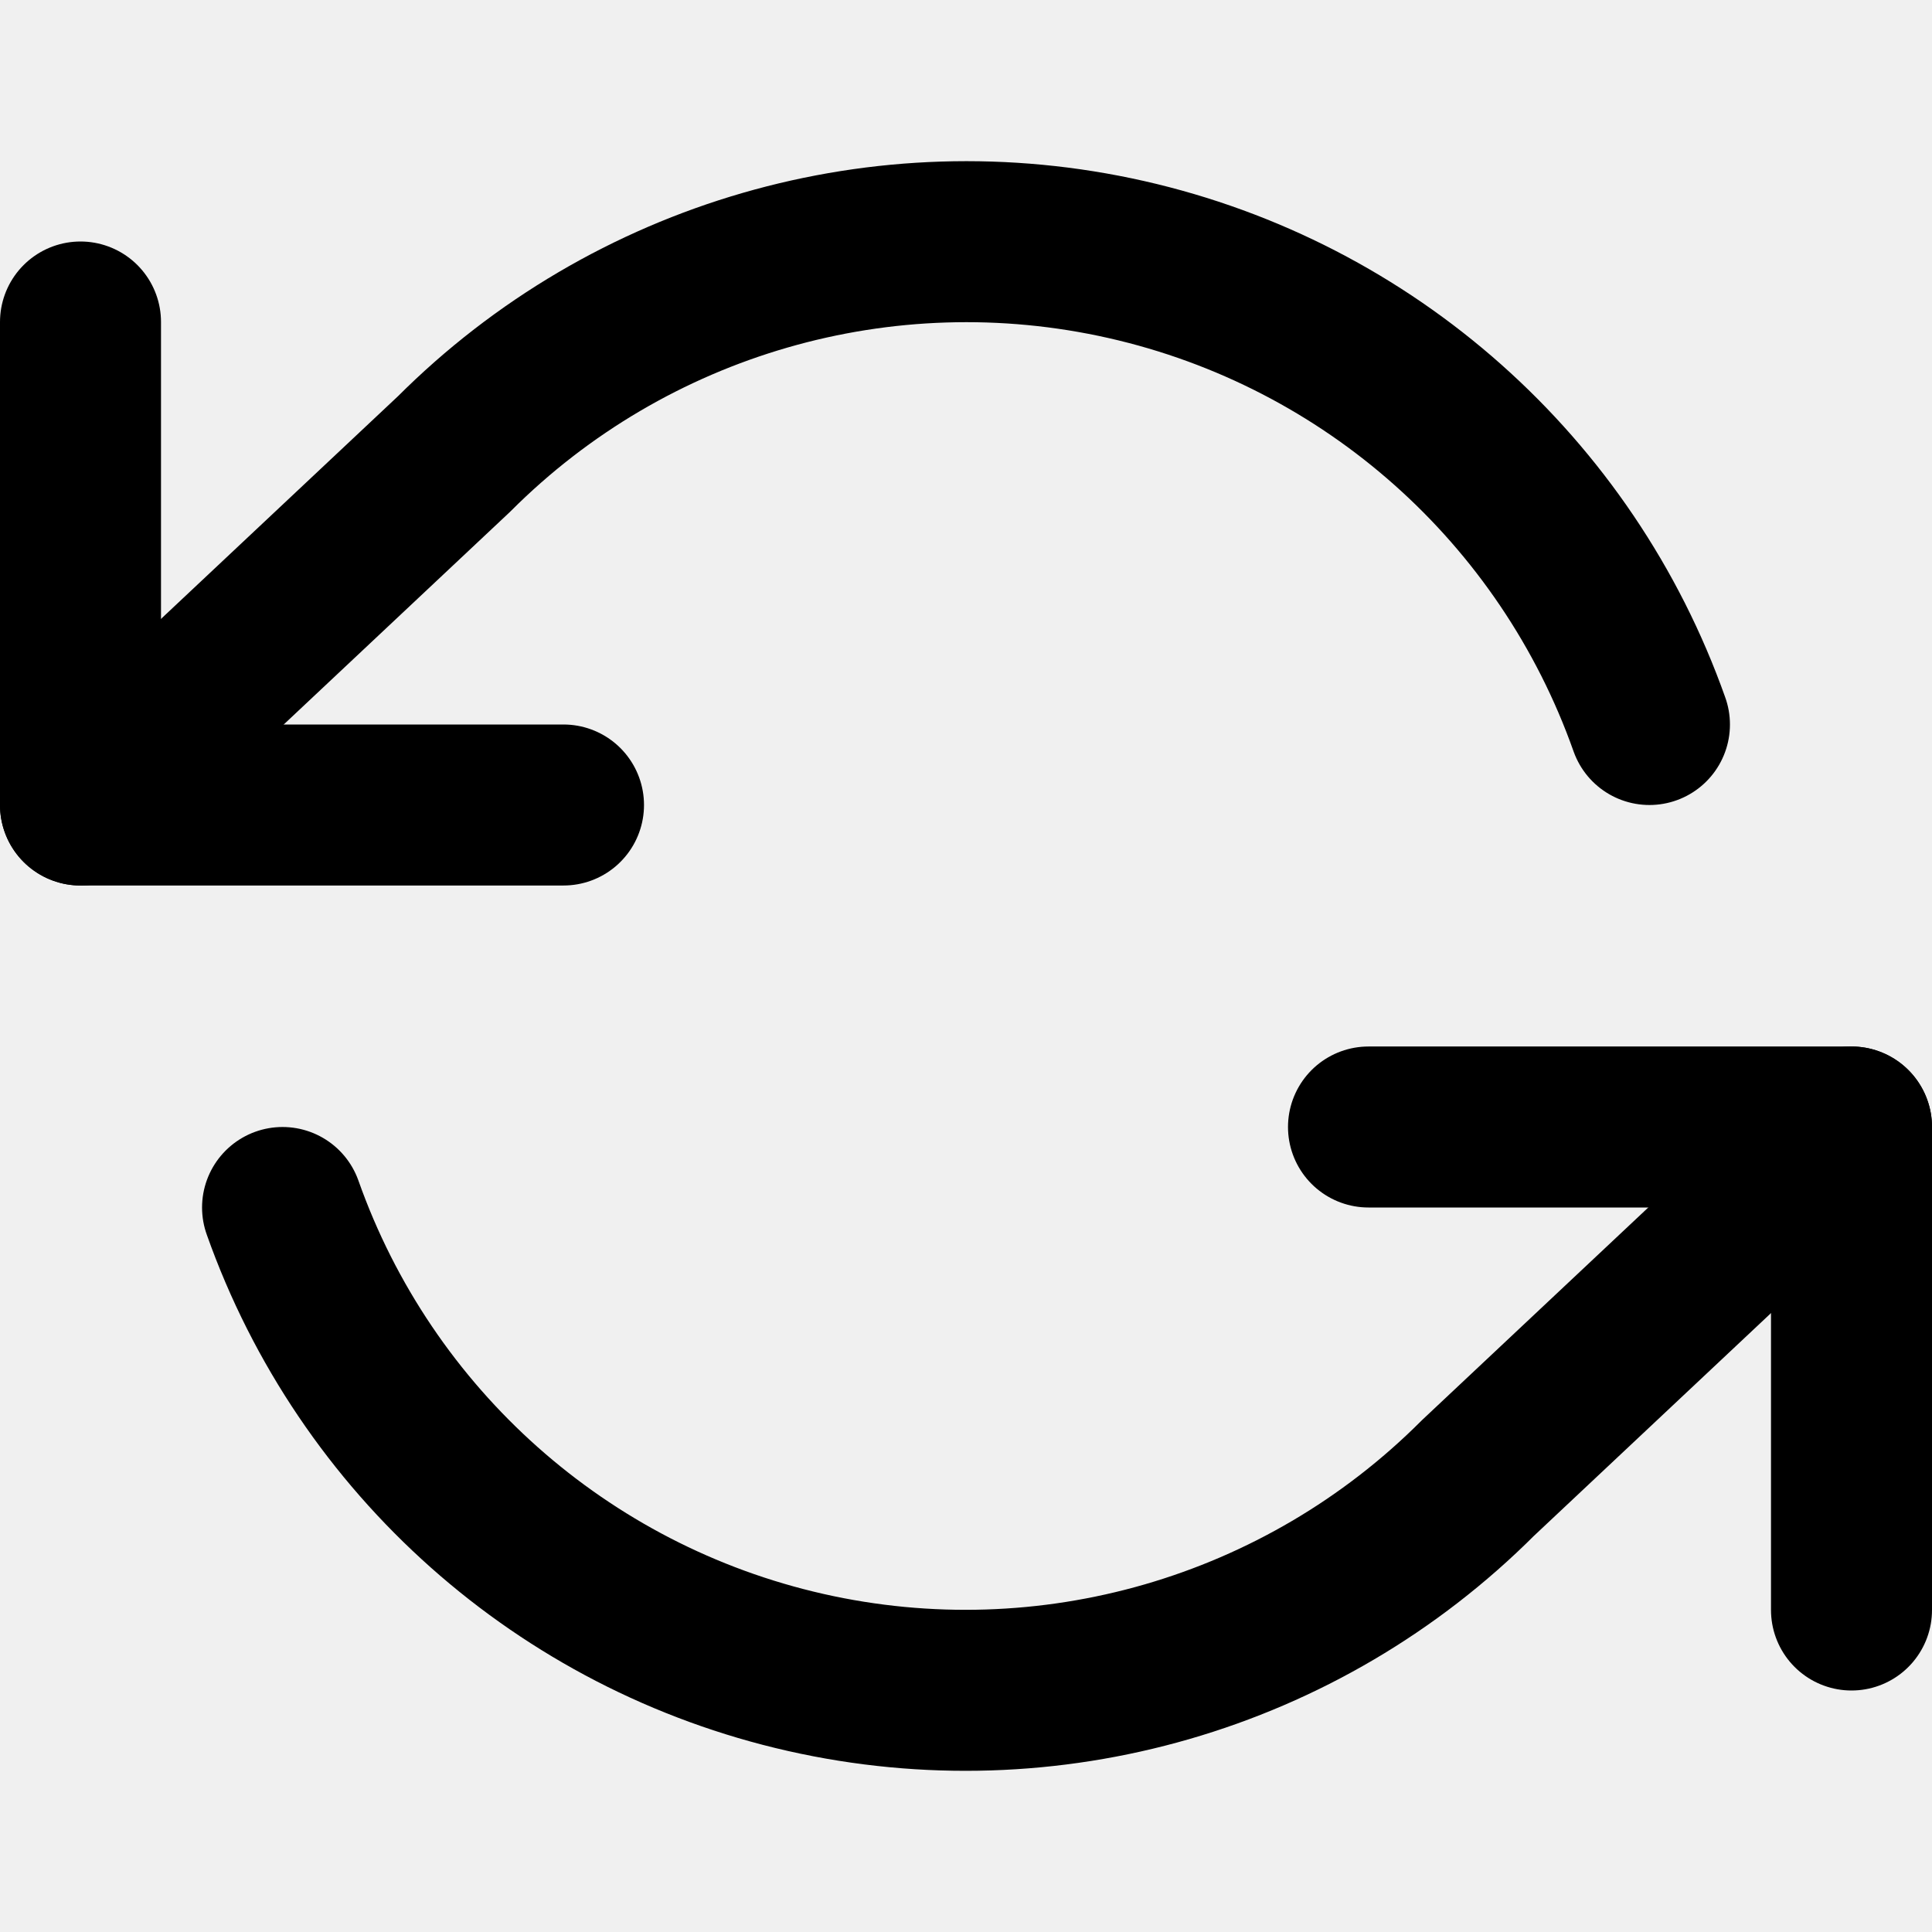
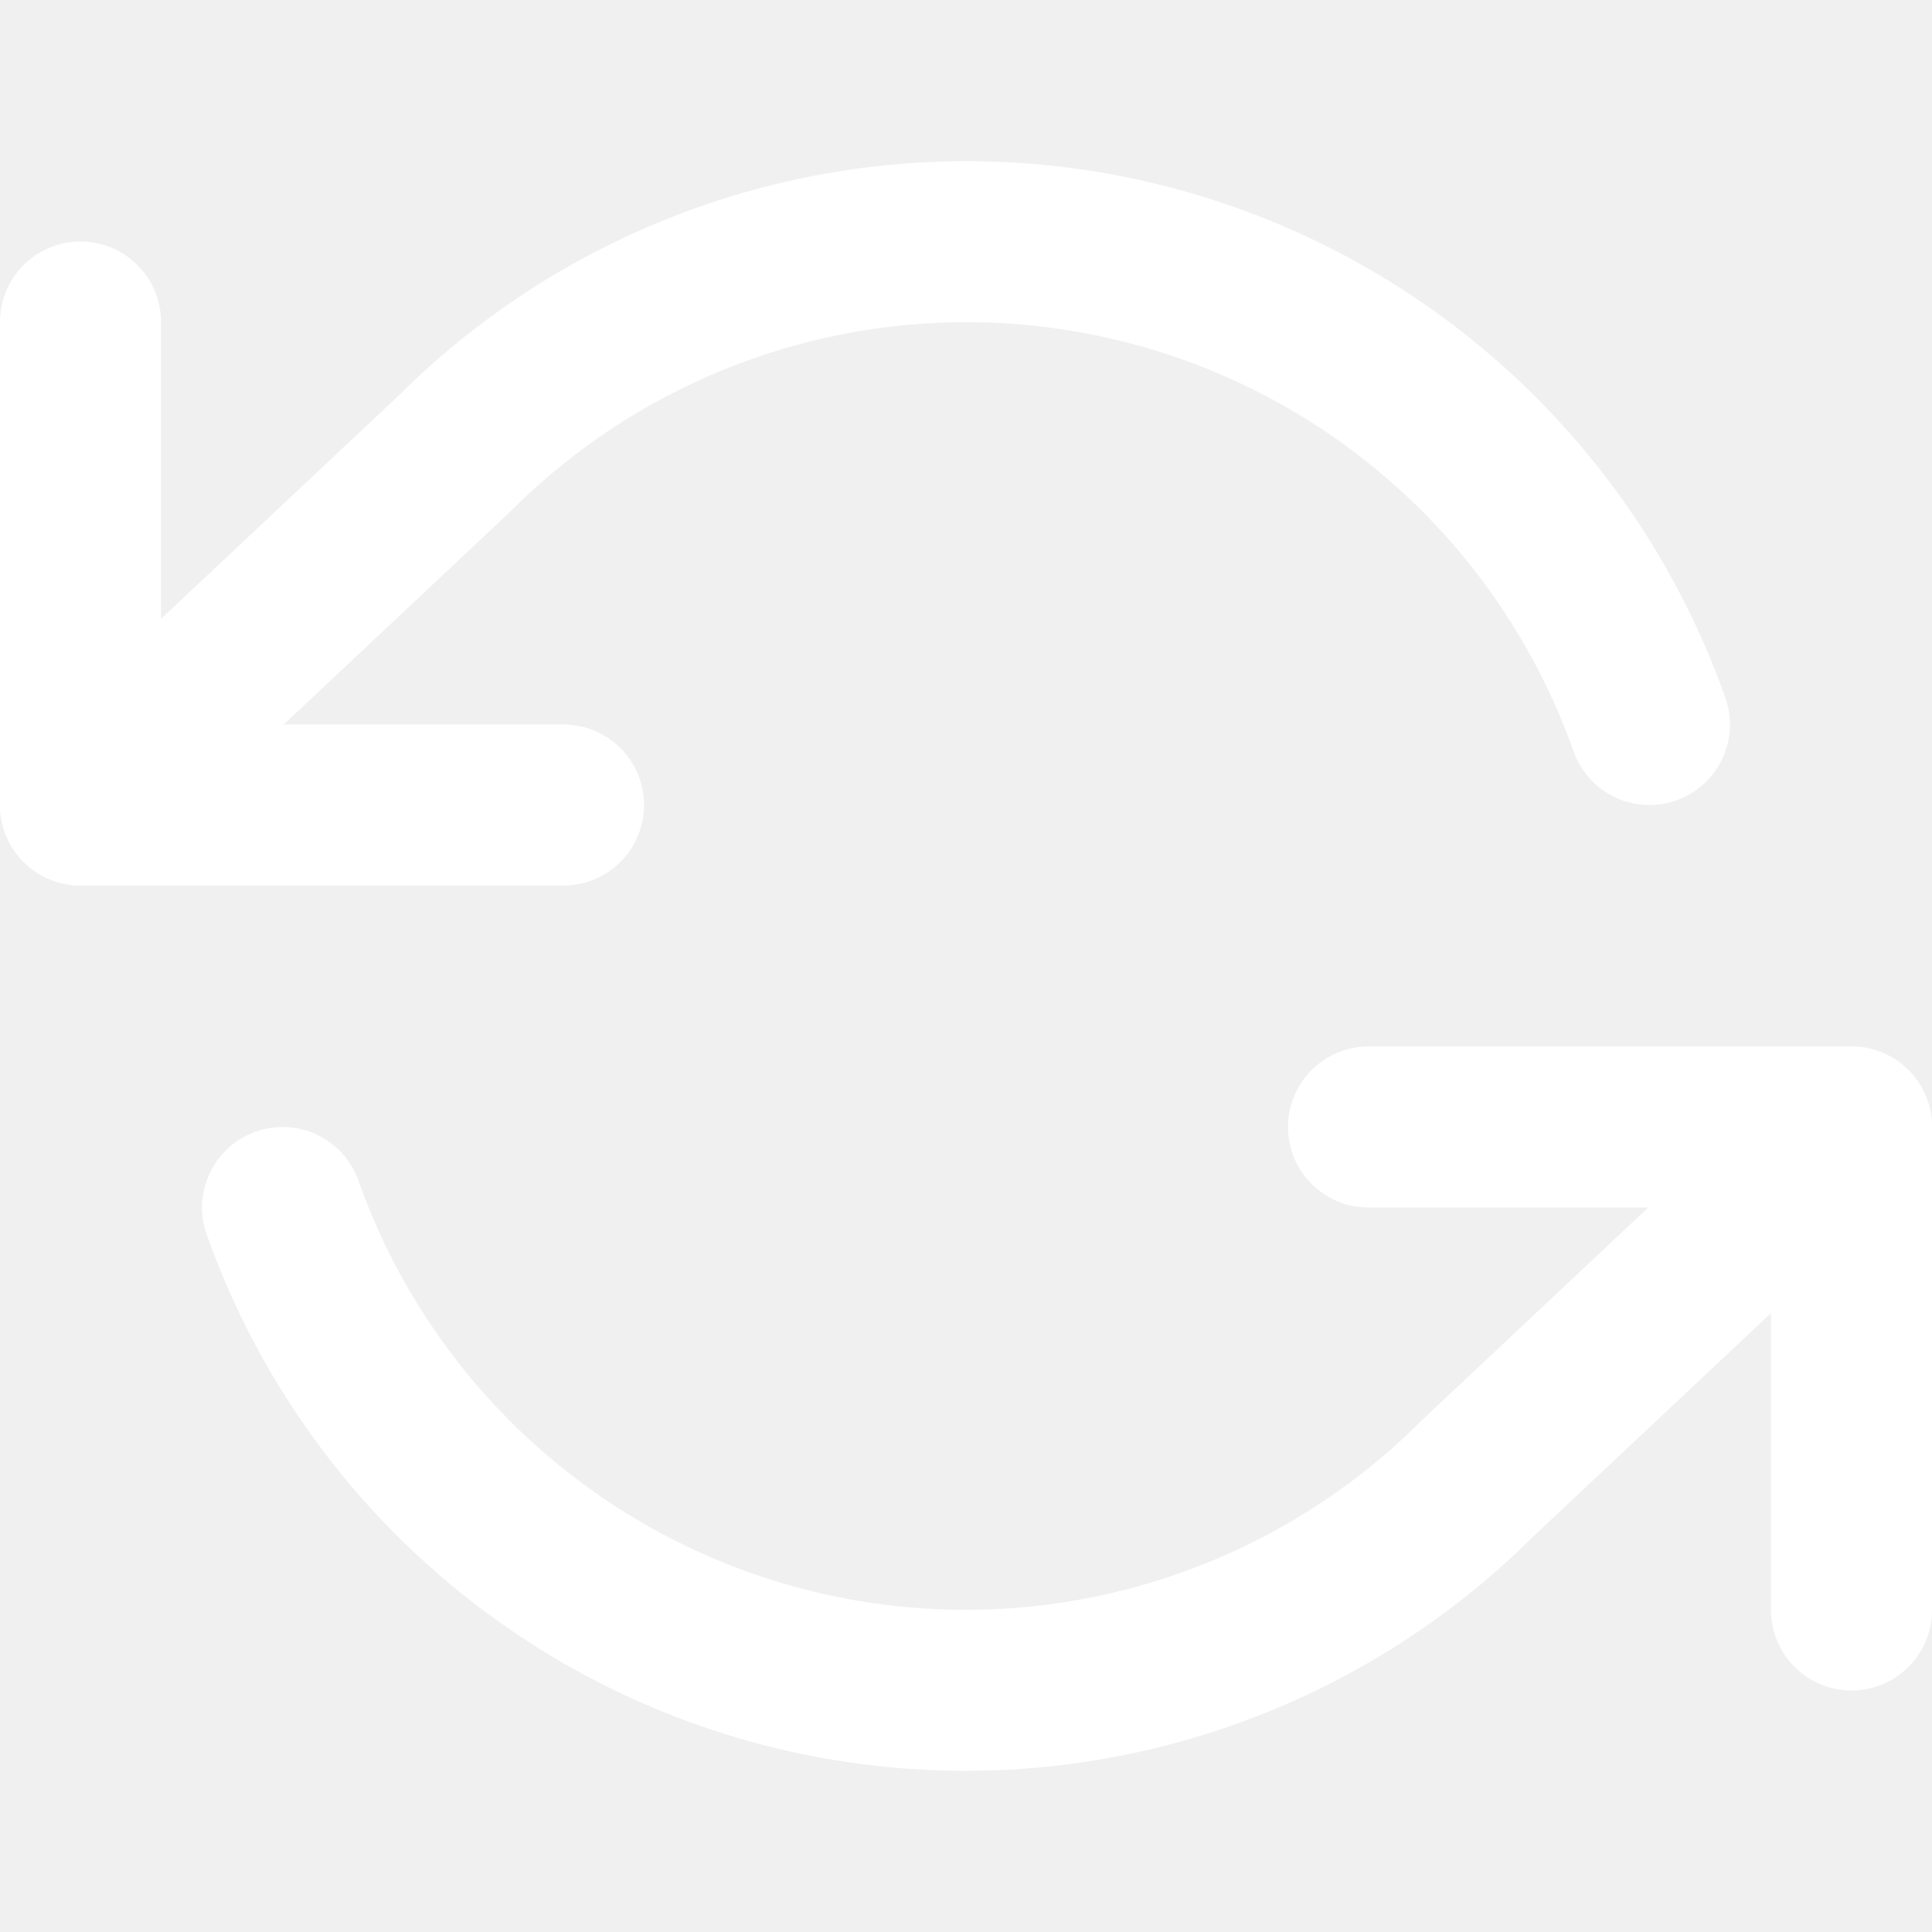
- <svg xmlns="http://www.w3.org/2000/svg" width="24" height="24" viewBox="0 0 24 24" fill="none" stroke="currentColor" stroke-width="2" stroke-linecap="round" stroke-linejoin="round" class="feather feather-refresh-ccw">
+ <svg xmlns="http://www.w3.org/2000/svg" width="24" height="24" viewBox="0 0 24 24" fill="none" stroke="white" stroke-width="2" stroke-linecap="round" stroke-linejoin="round" class="feather feather-refresh-ccw">
  <polyline points="1 4 1 10 7 10" />
  <polyline points="23 20 23 14 17 14" />
  <path d="M20.49 9A9 9 0 0 0 5.64 5.64L1 10m22 4l-4.64 4.36A9 9 0 0 1 3.51 15" />
</svg>
